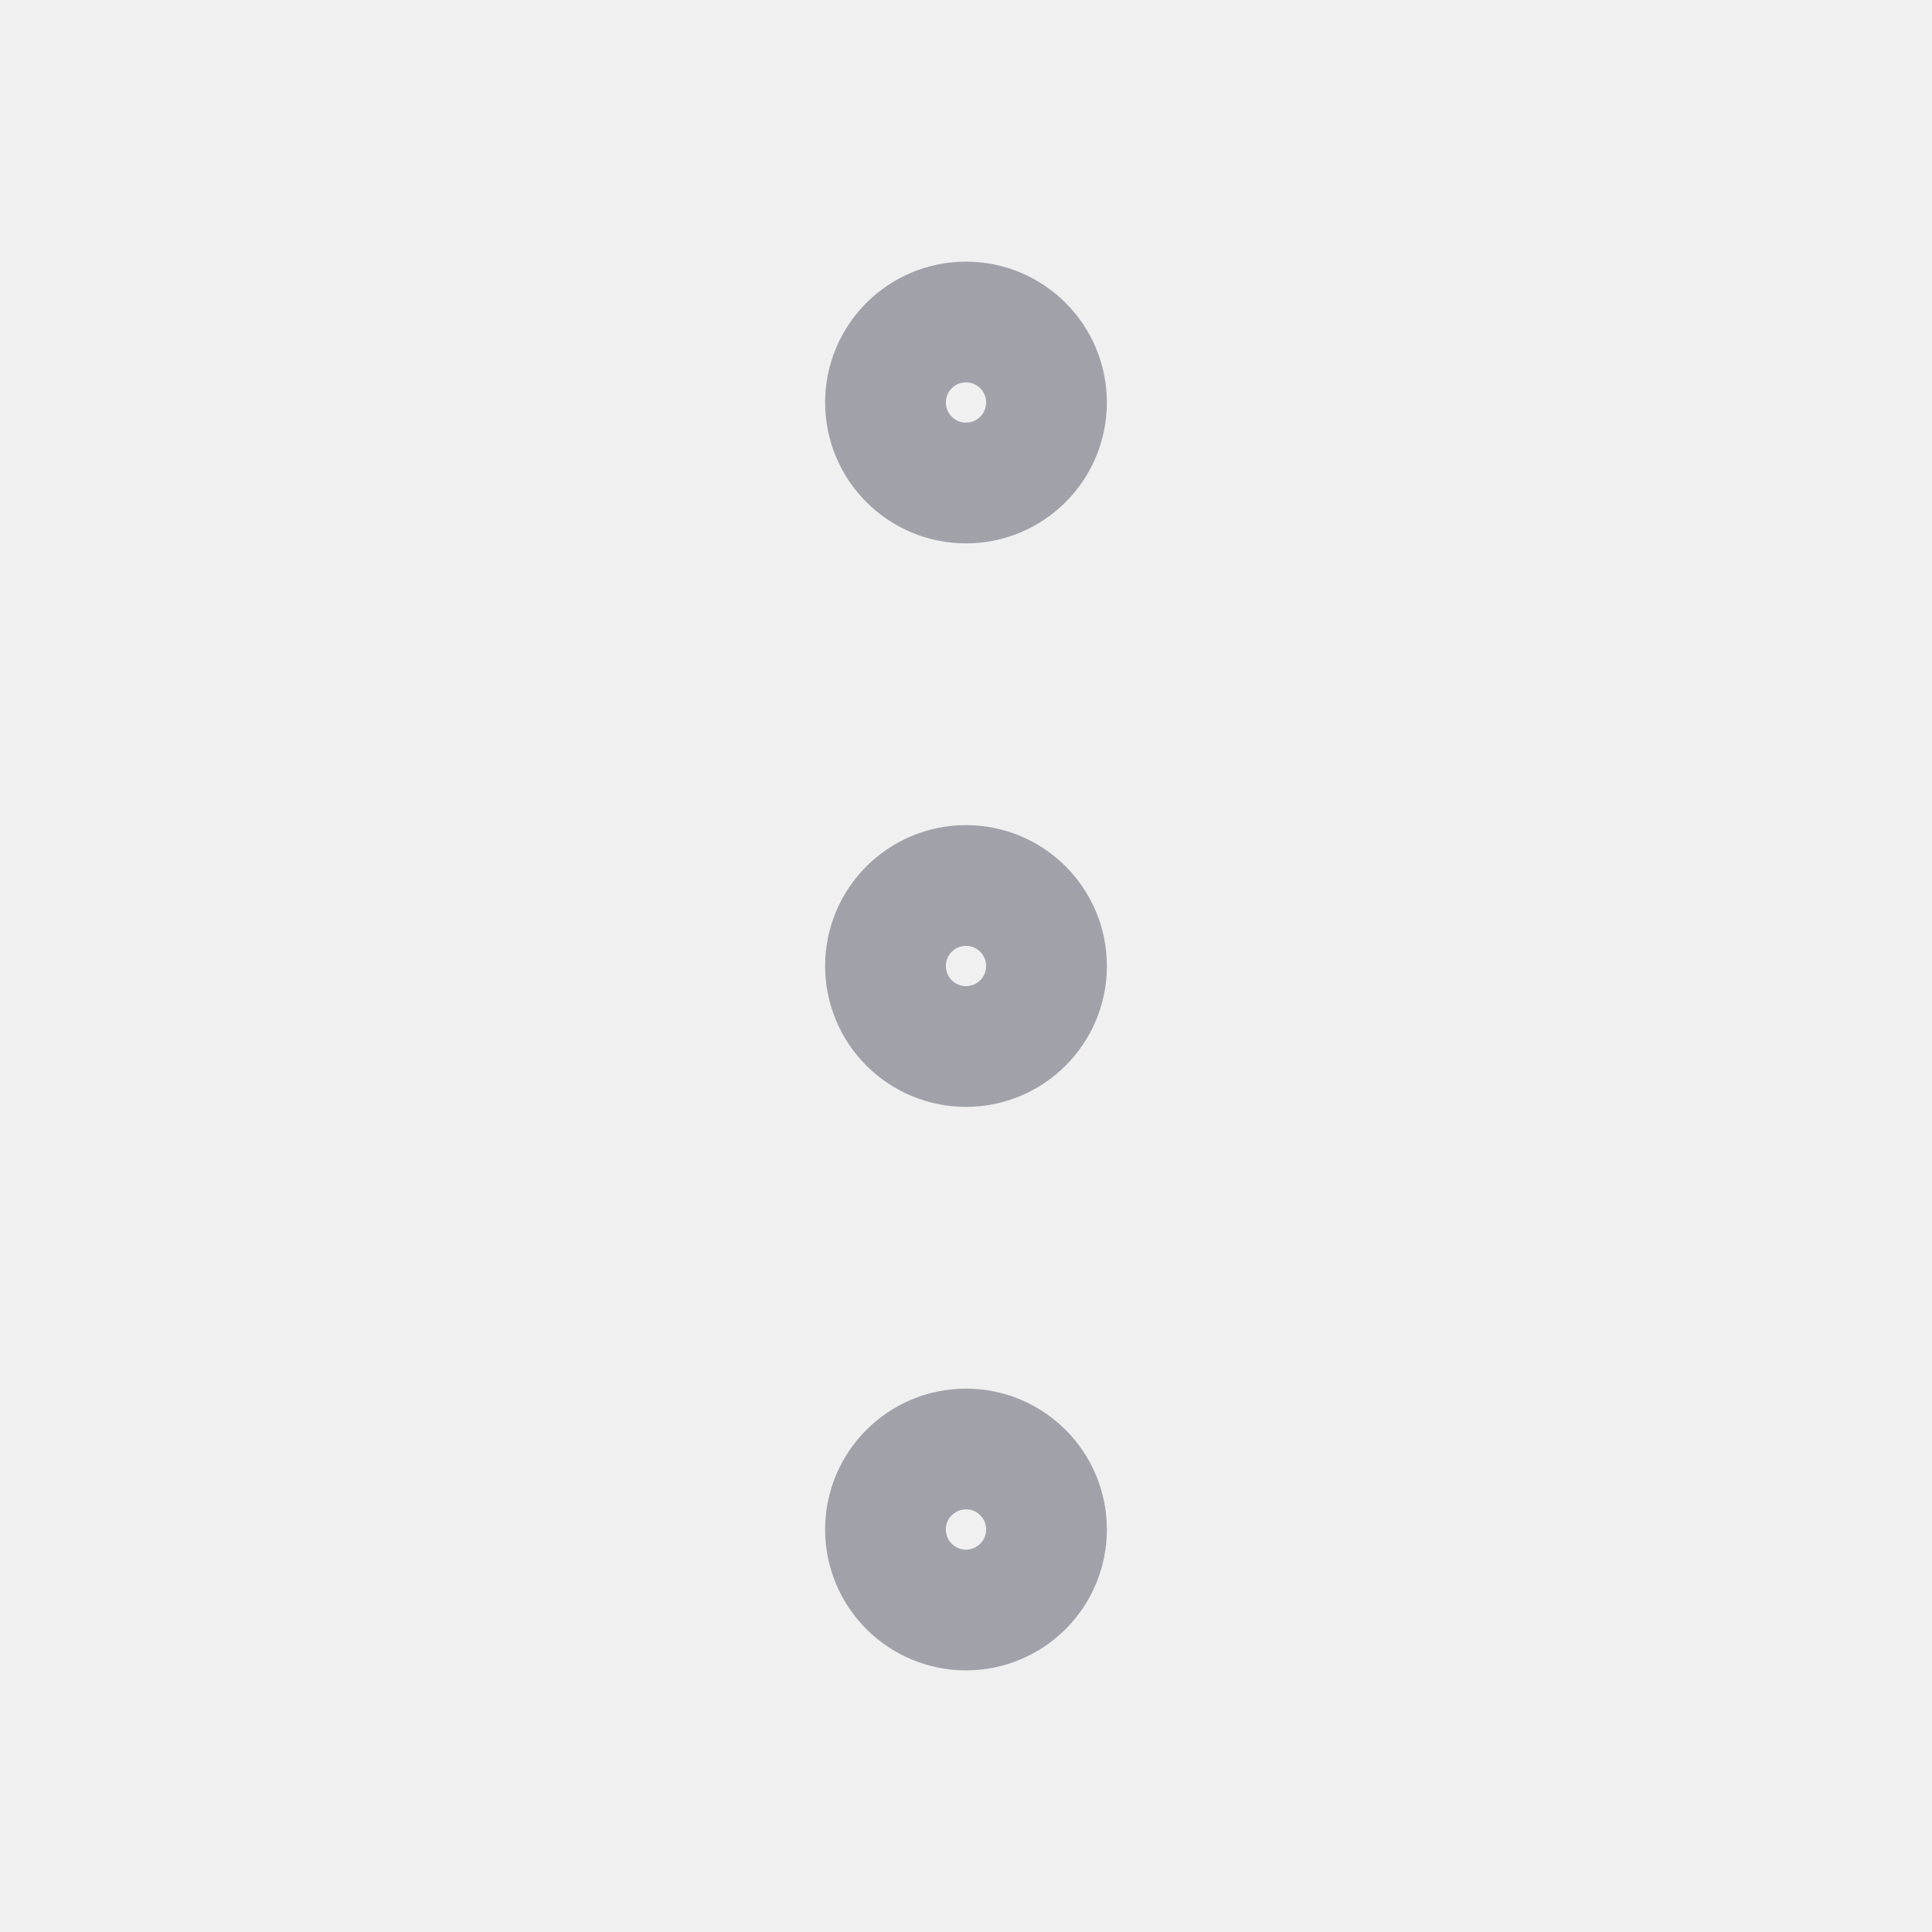
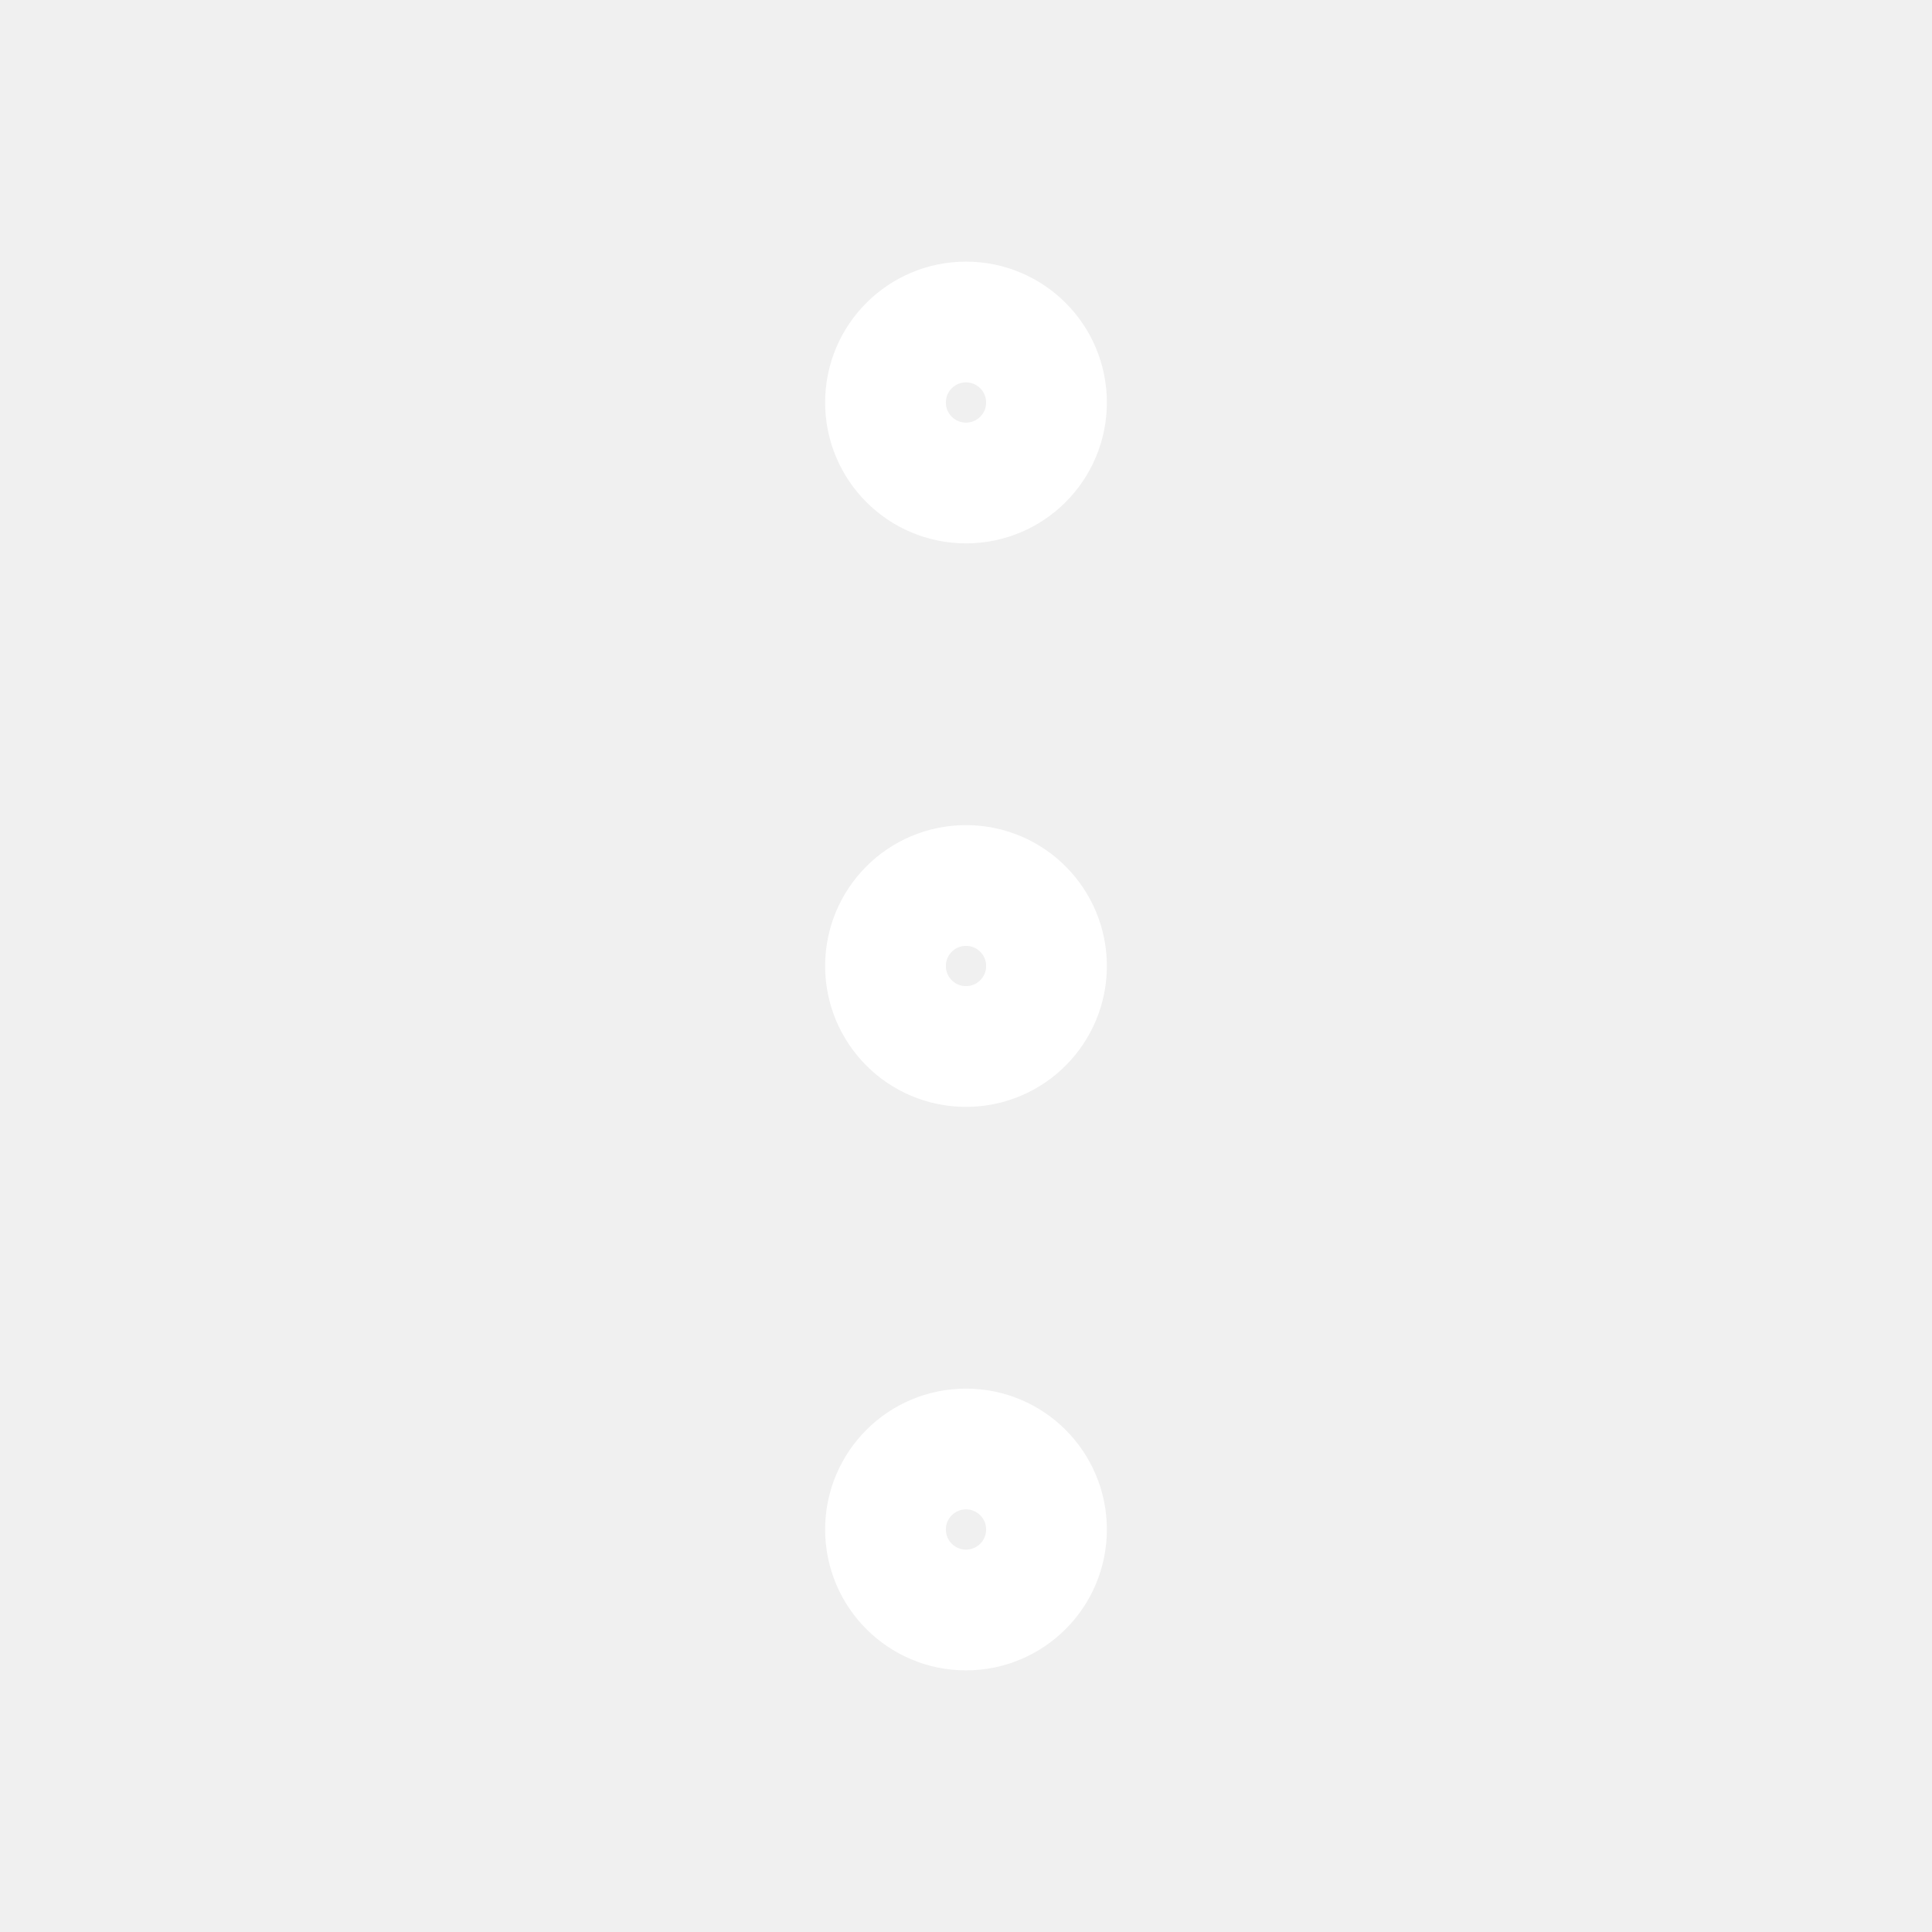
<svg xmlns="http://www.w3.org/2000/svg" width="24" height="24" viewBox="0 0 24 24" fill="none">
-   <path d="M12 13a1 1 0 100-2 1 1 0 000 2zm0-7a1 1 0 100-2 1 1 0 000 2zm0 14a1 1 0 100-2 1 1 0 000 2z" stroke="#A1A1AA" stroke-width="1.5" stroke-linecap="round" stroke-linejoin="round" />
+   <path d="M12 13a1 1 0 100-2 1 1 0 000 2zm0-7a1 1 0 100-2 1 1 0 000 2zm0 14a1 1 0 100-2 1 1 0 000 2z" stroke="#ffffff" stroke-width="1.5" stroke-linecap="round" stroke-linejoin="round" />
</svg>
